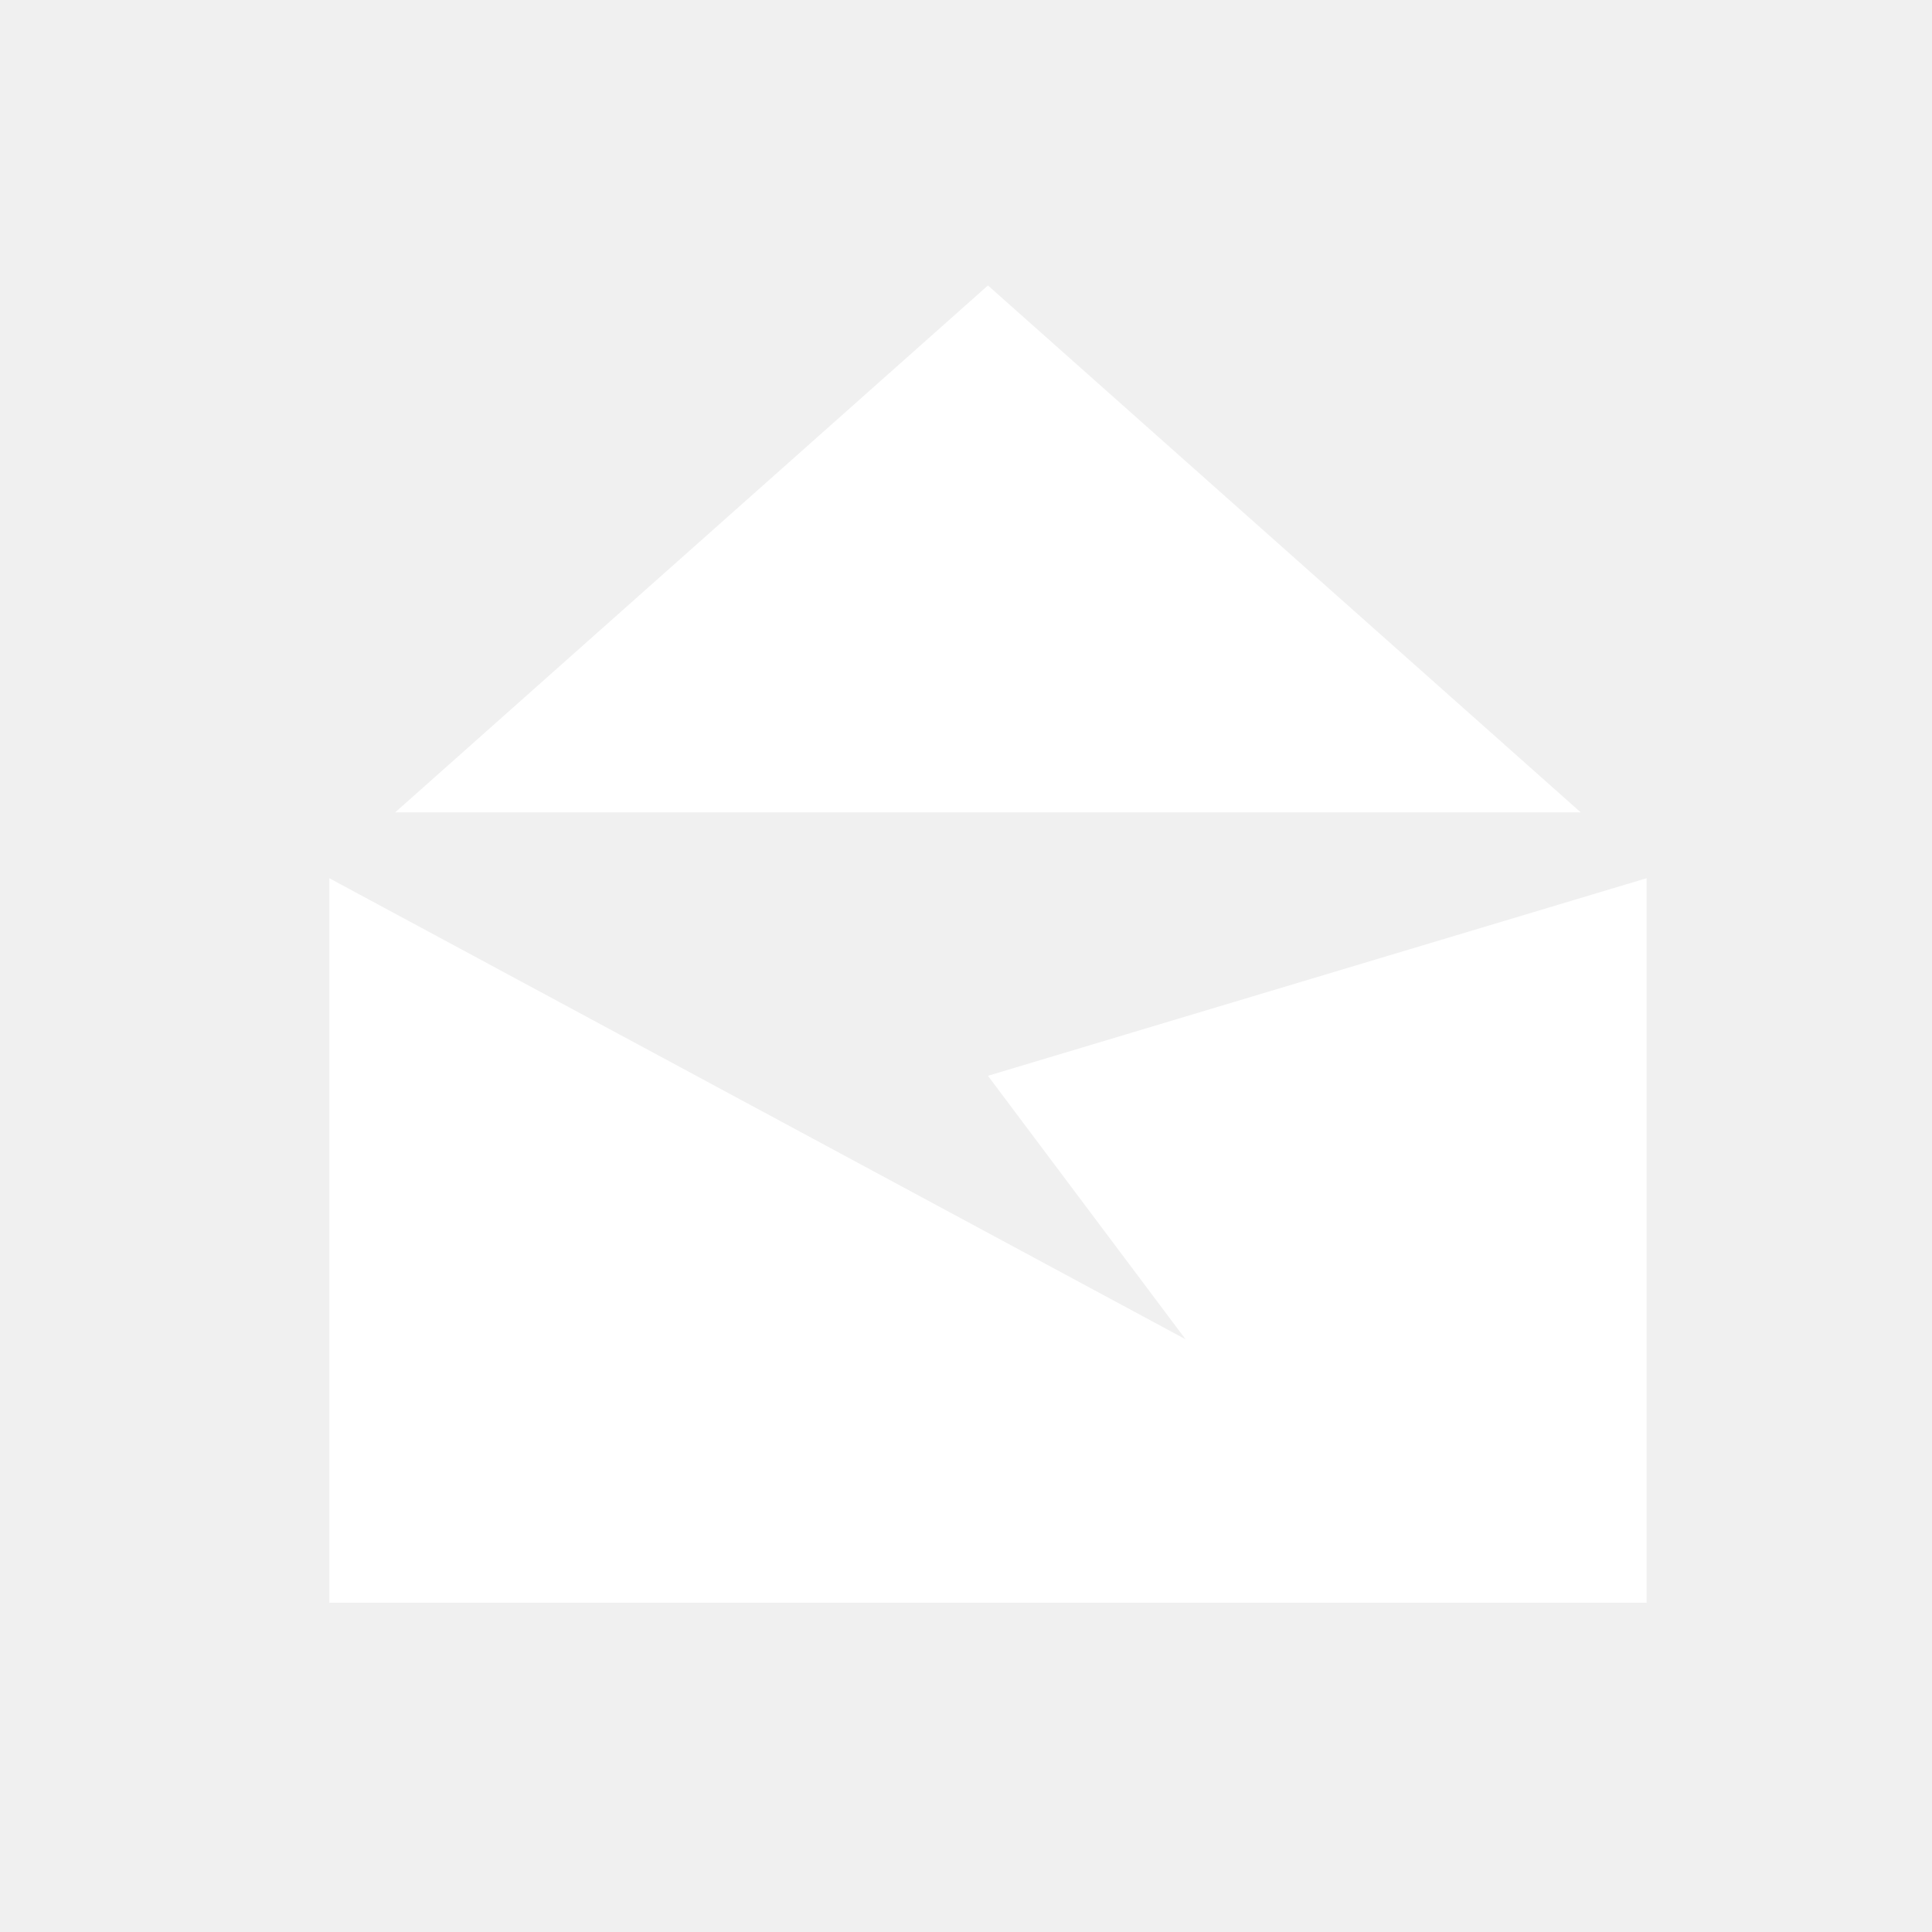
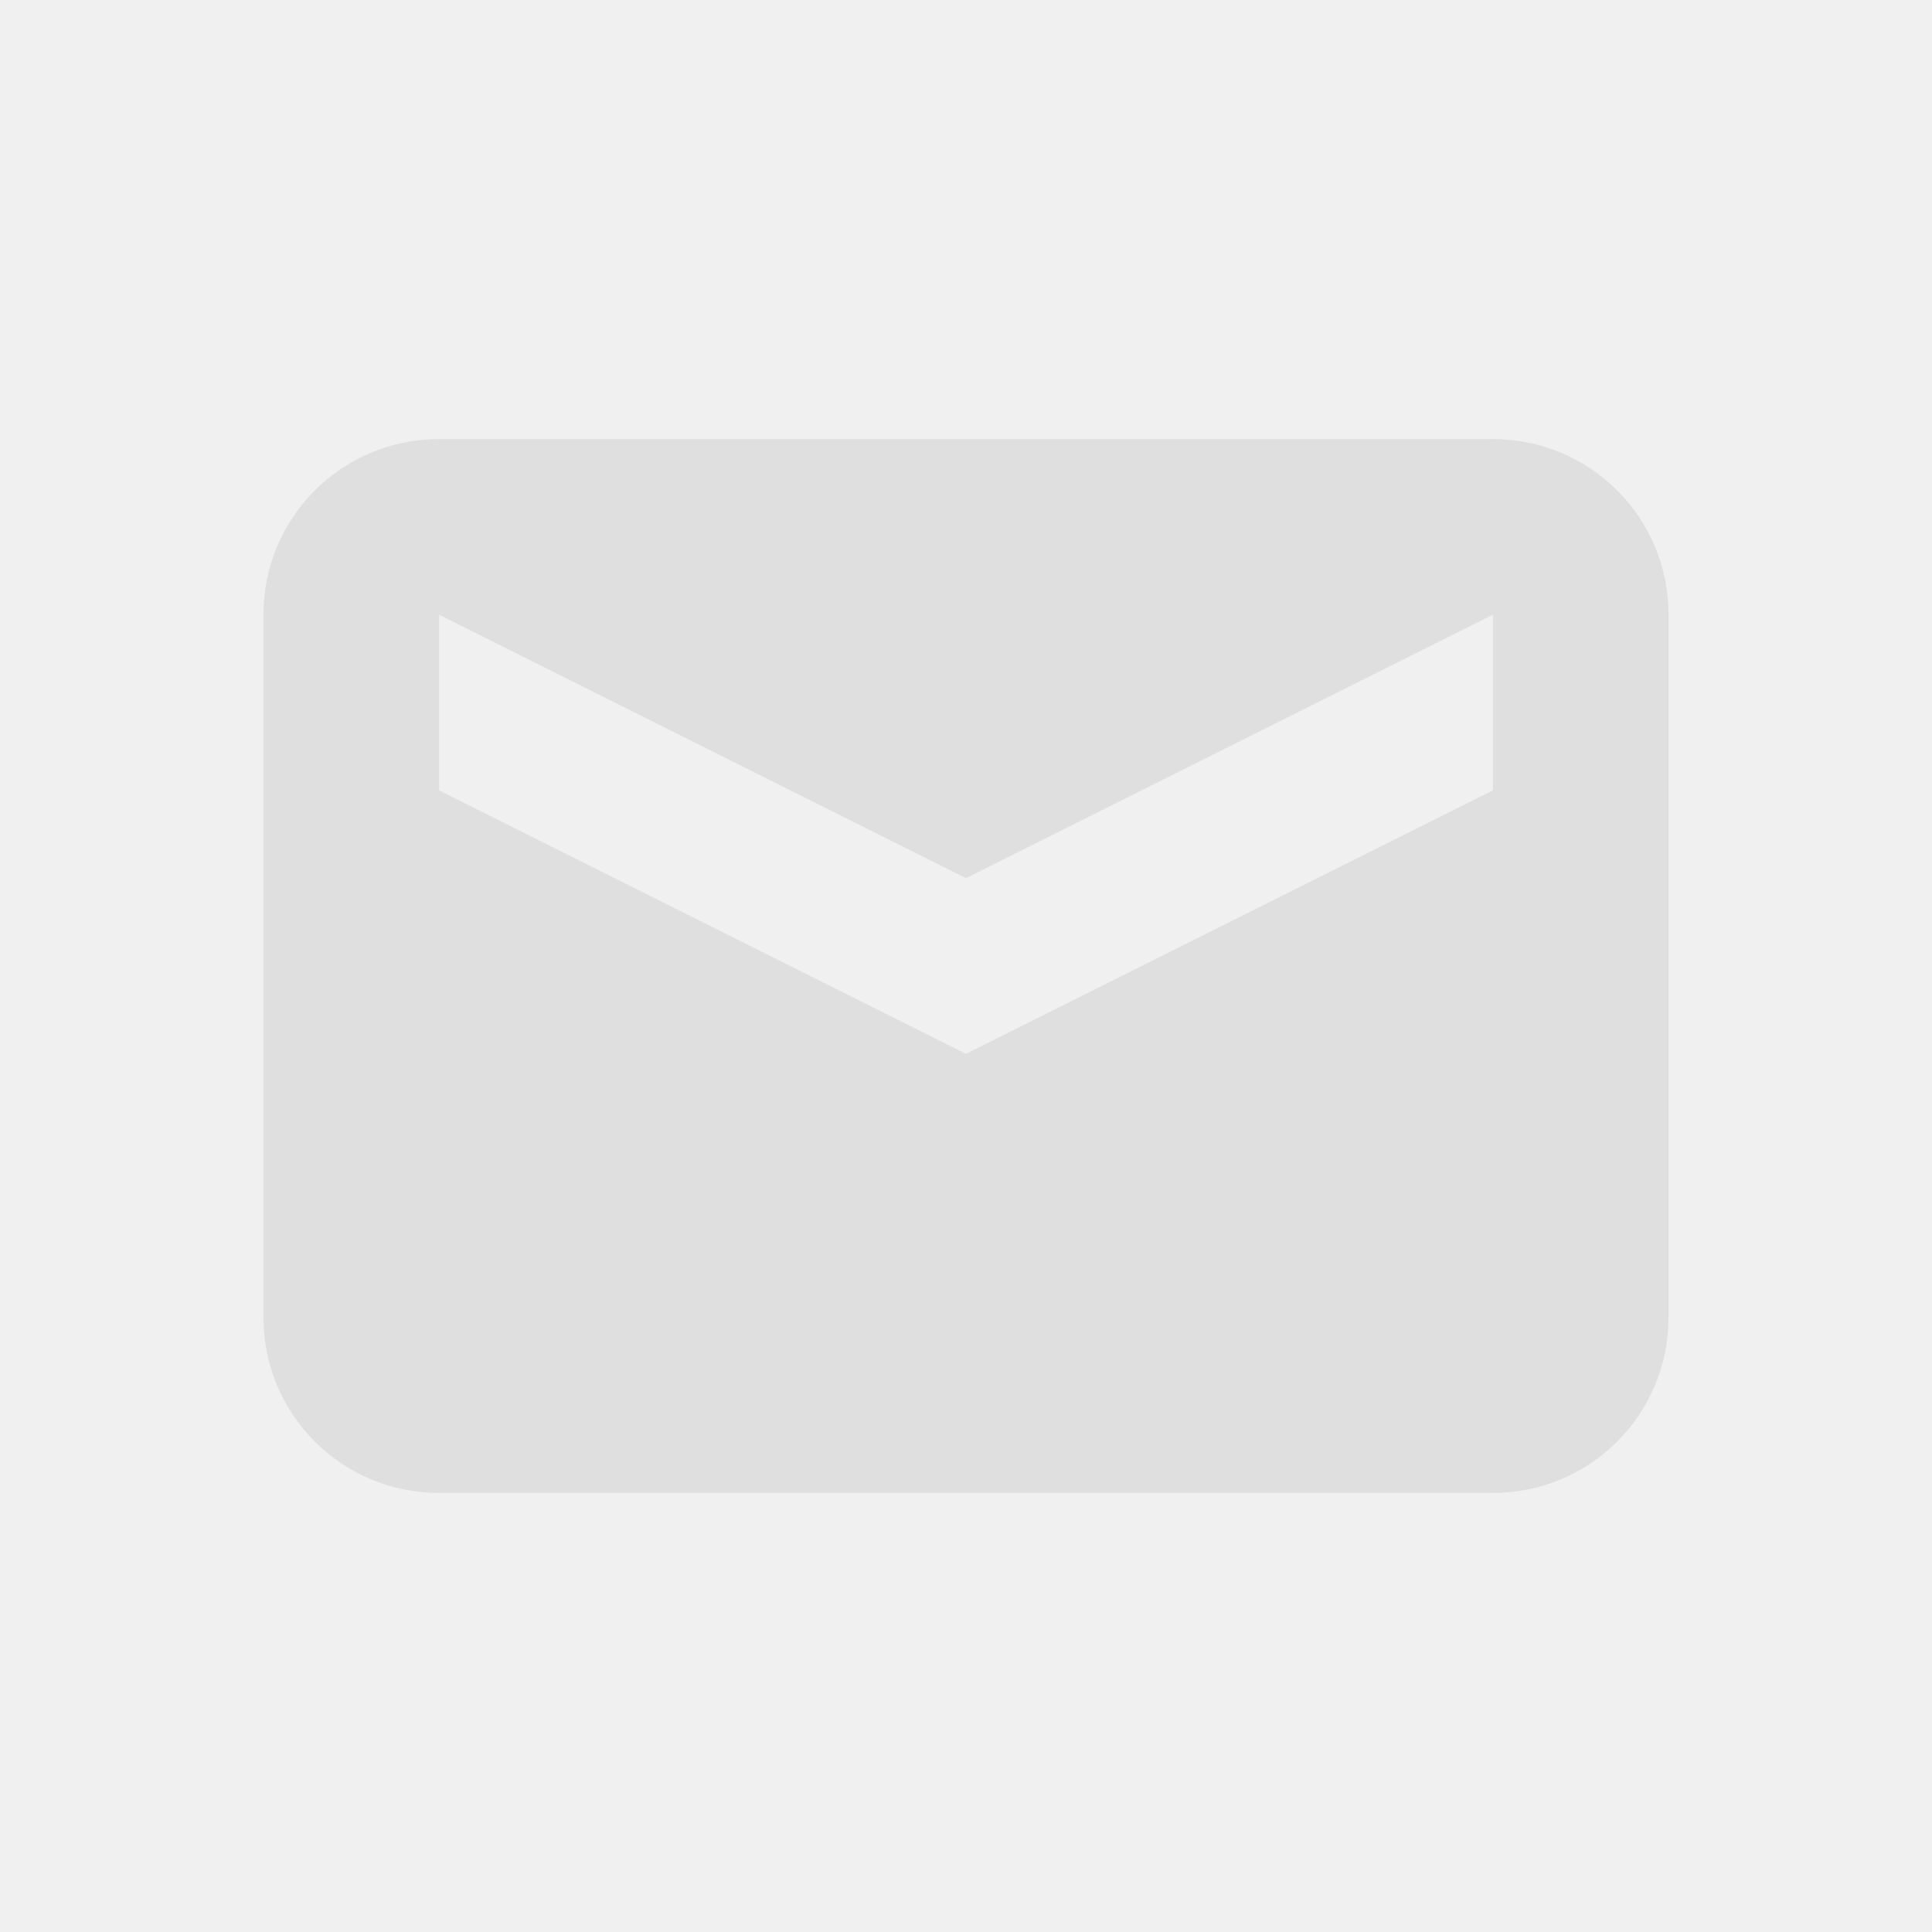
- <svg xmlns="http://www.w3.org/2000/svg" width="22pt" height="22pt" viewBox="0 0 22 22" version="1.1" id="svg8">
-   <defs id="defs12" />
-   <path style="fill:#ffffff;fill-opacity:1;stroke:none;stroke-width:1px;stroke-linecap:butt;stroke-linejoin:miter;stroke-opacity:1" d="M 15 4.334 L 6 12.334 L 24 12.334 L 15 4.334 z M 5 13.334 L 5 24.334 L 25 24.334 L 25 13.334 L 15 16.334 L 18 20.334 L 5 13.334 z " transform="scale(0.75)" id="path956" />
+ <svg xmlns="http://www.w3.org/2000/svg" width="22" height="22" version="1.1">
+   <defs>
+     <style id="current-color-scheme" type="text/css">
+    .ColorScheme-Text { color:#dfdfdf; } .ColorScheme-Highlight { color:#4285f4; }
+   </style>
+   </defs>
+   <path style="fill:currentColor" class="ColorScheme-Text" d="m 5,5 c -1.108,0 -2,0.892 -2,2 L 3,15 c 0,1.108 0.892,2 2,2 l 12,0 c 1.108,0 2,-0.892 2,-2 l 0,-8 c 0,-1.108 -0.892,-2 -2,-2 l -12,0 z m 0,2 6,3 6,-3 0,2 L 11,12 5,9 l 0,-2 z" />
</svg>
